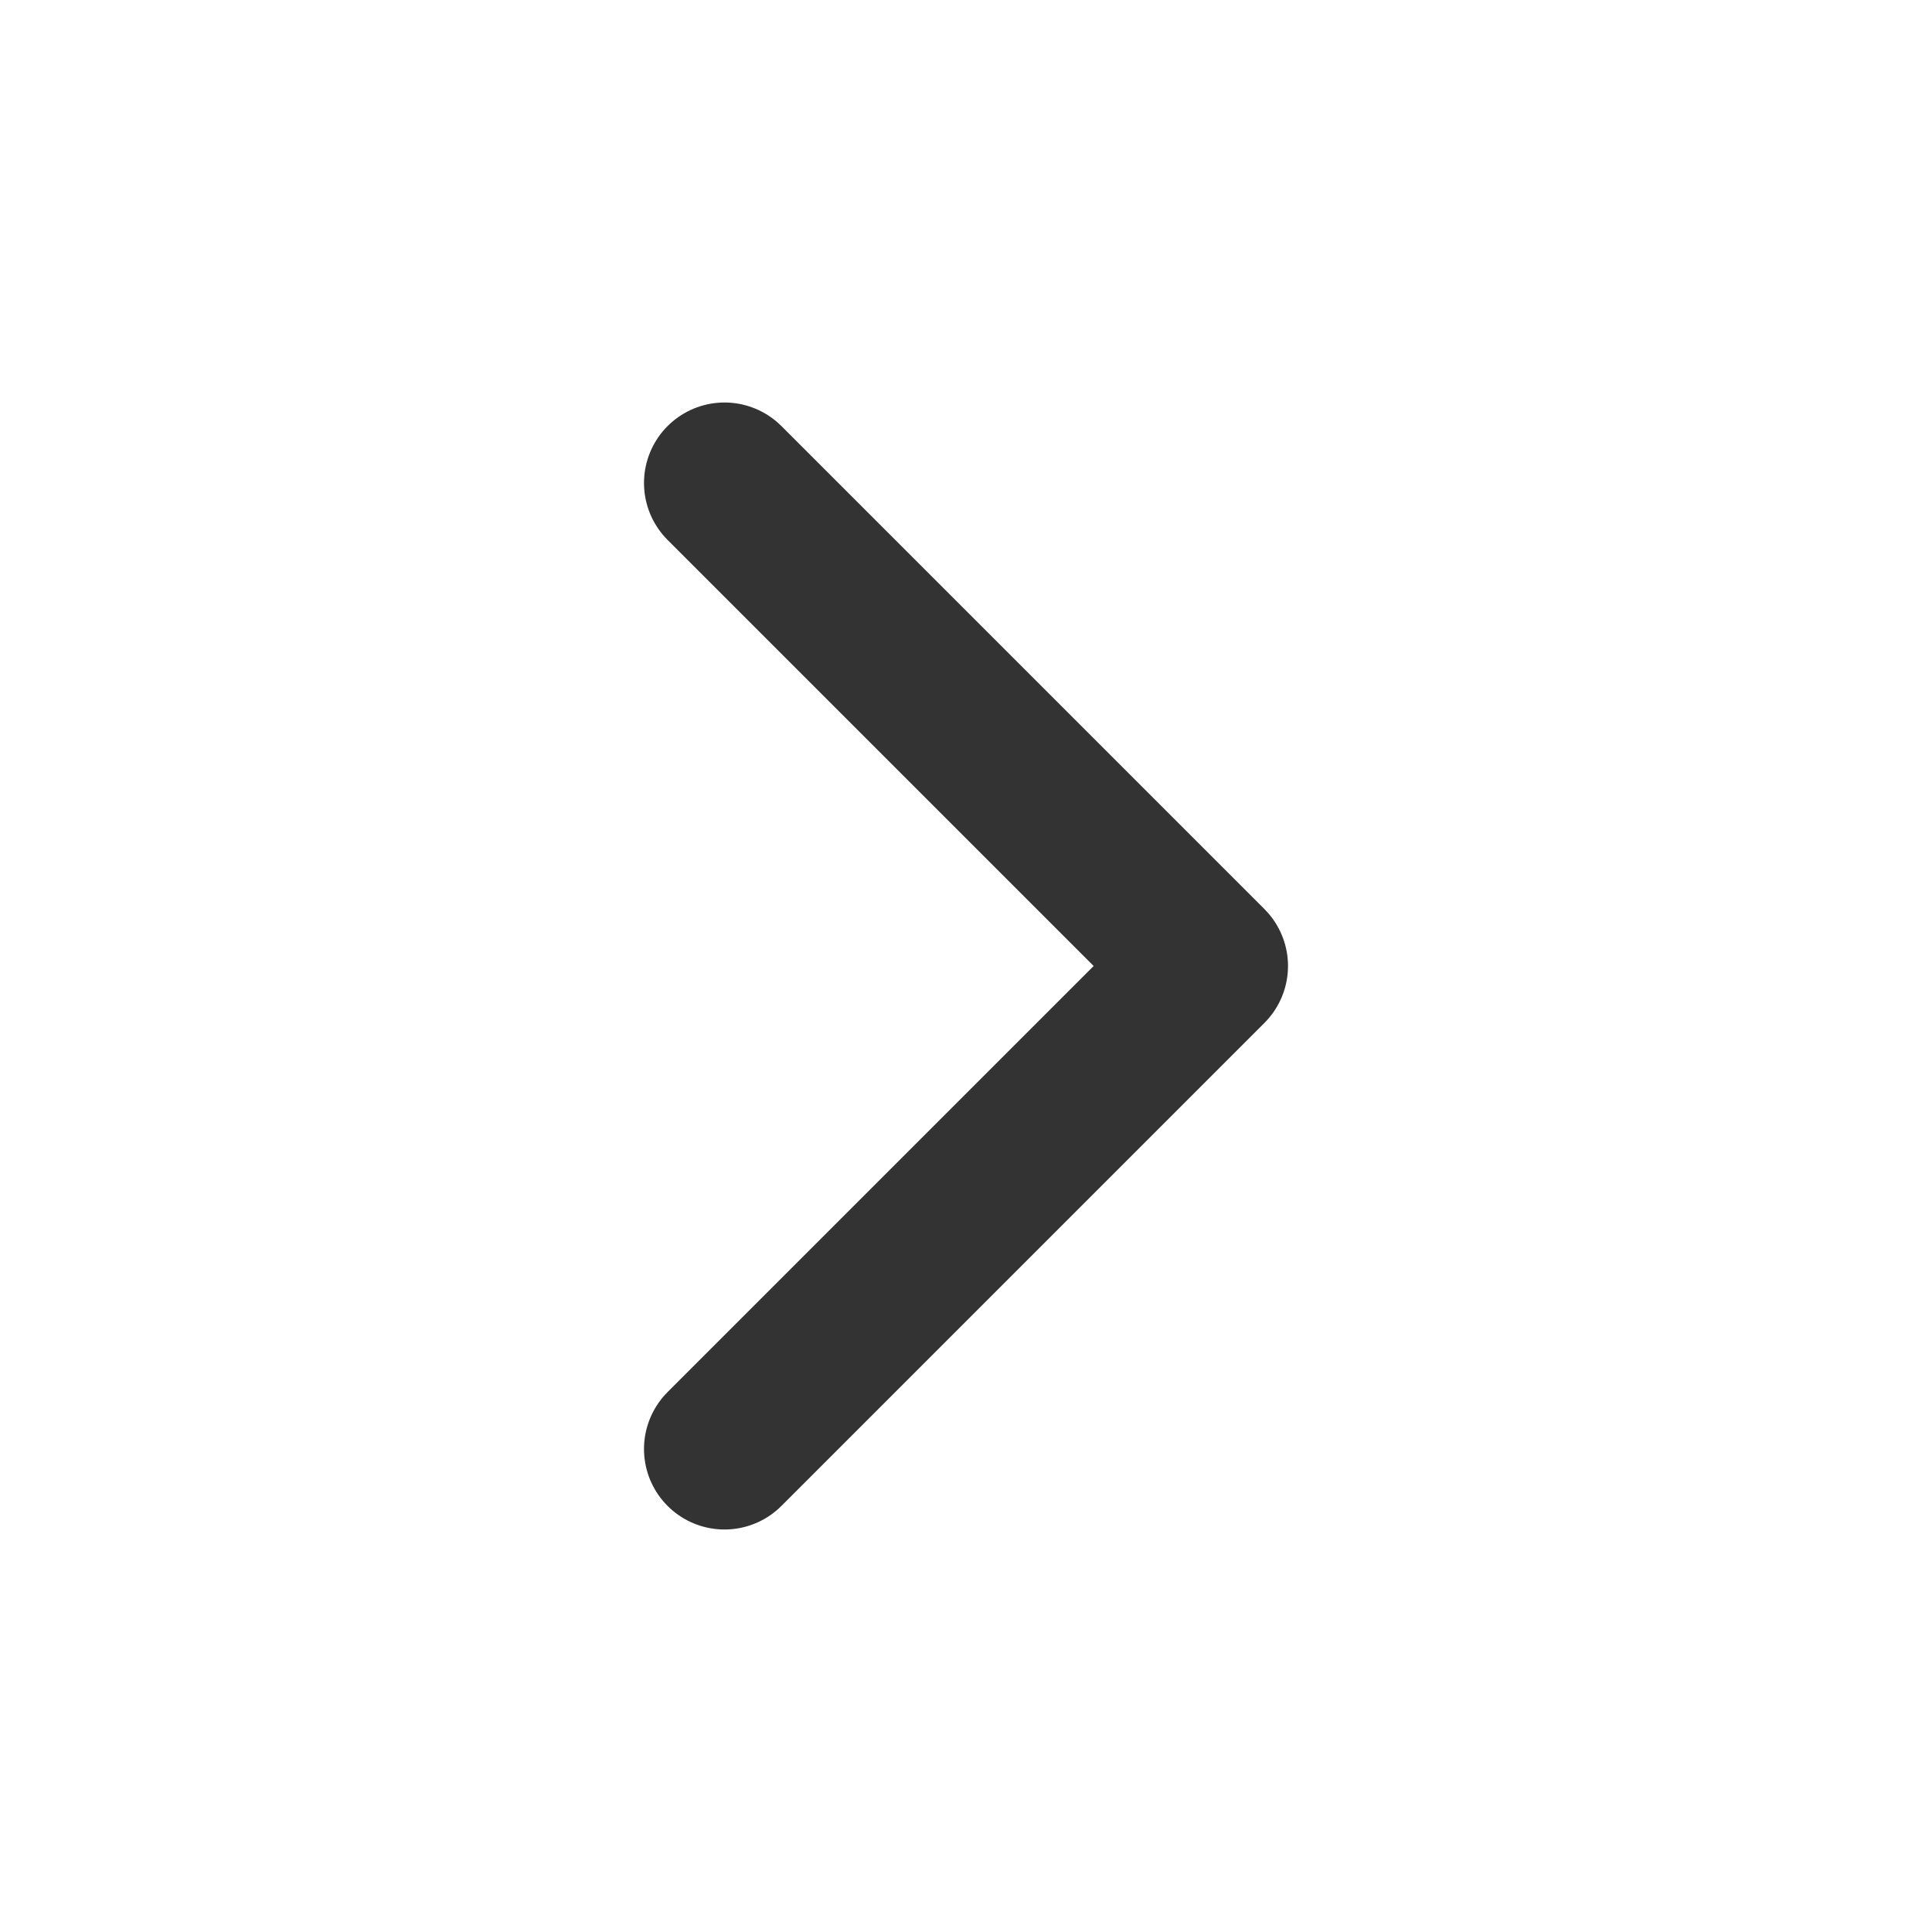
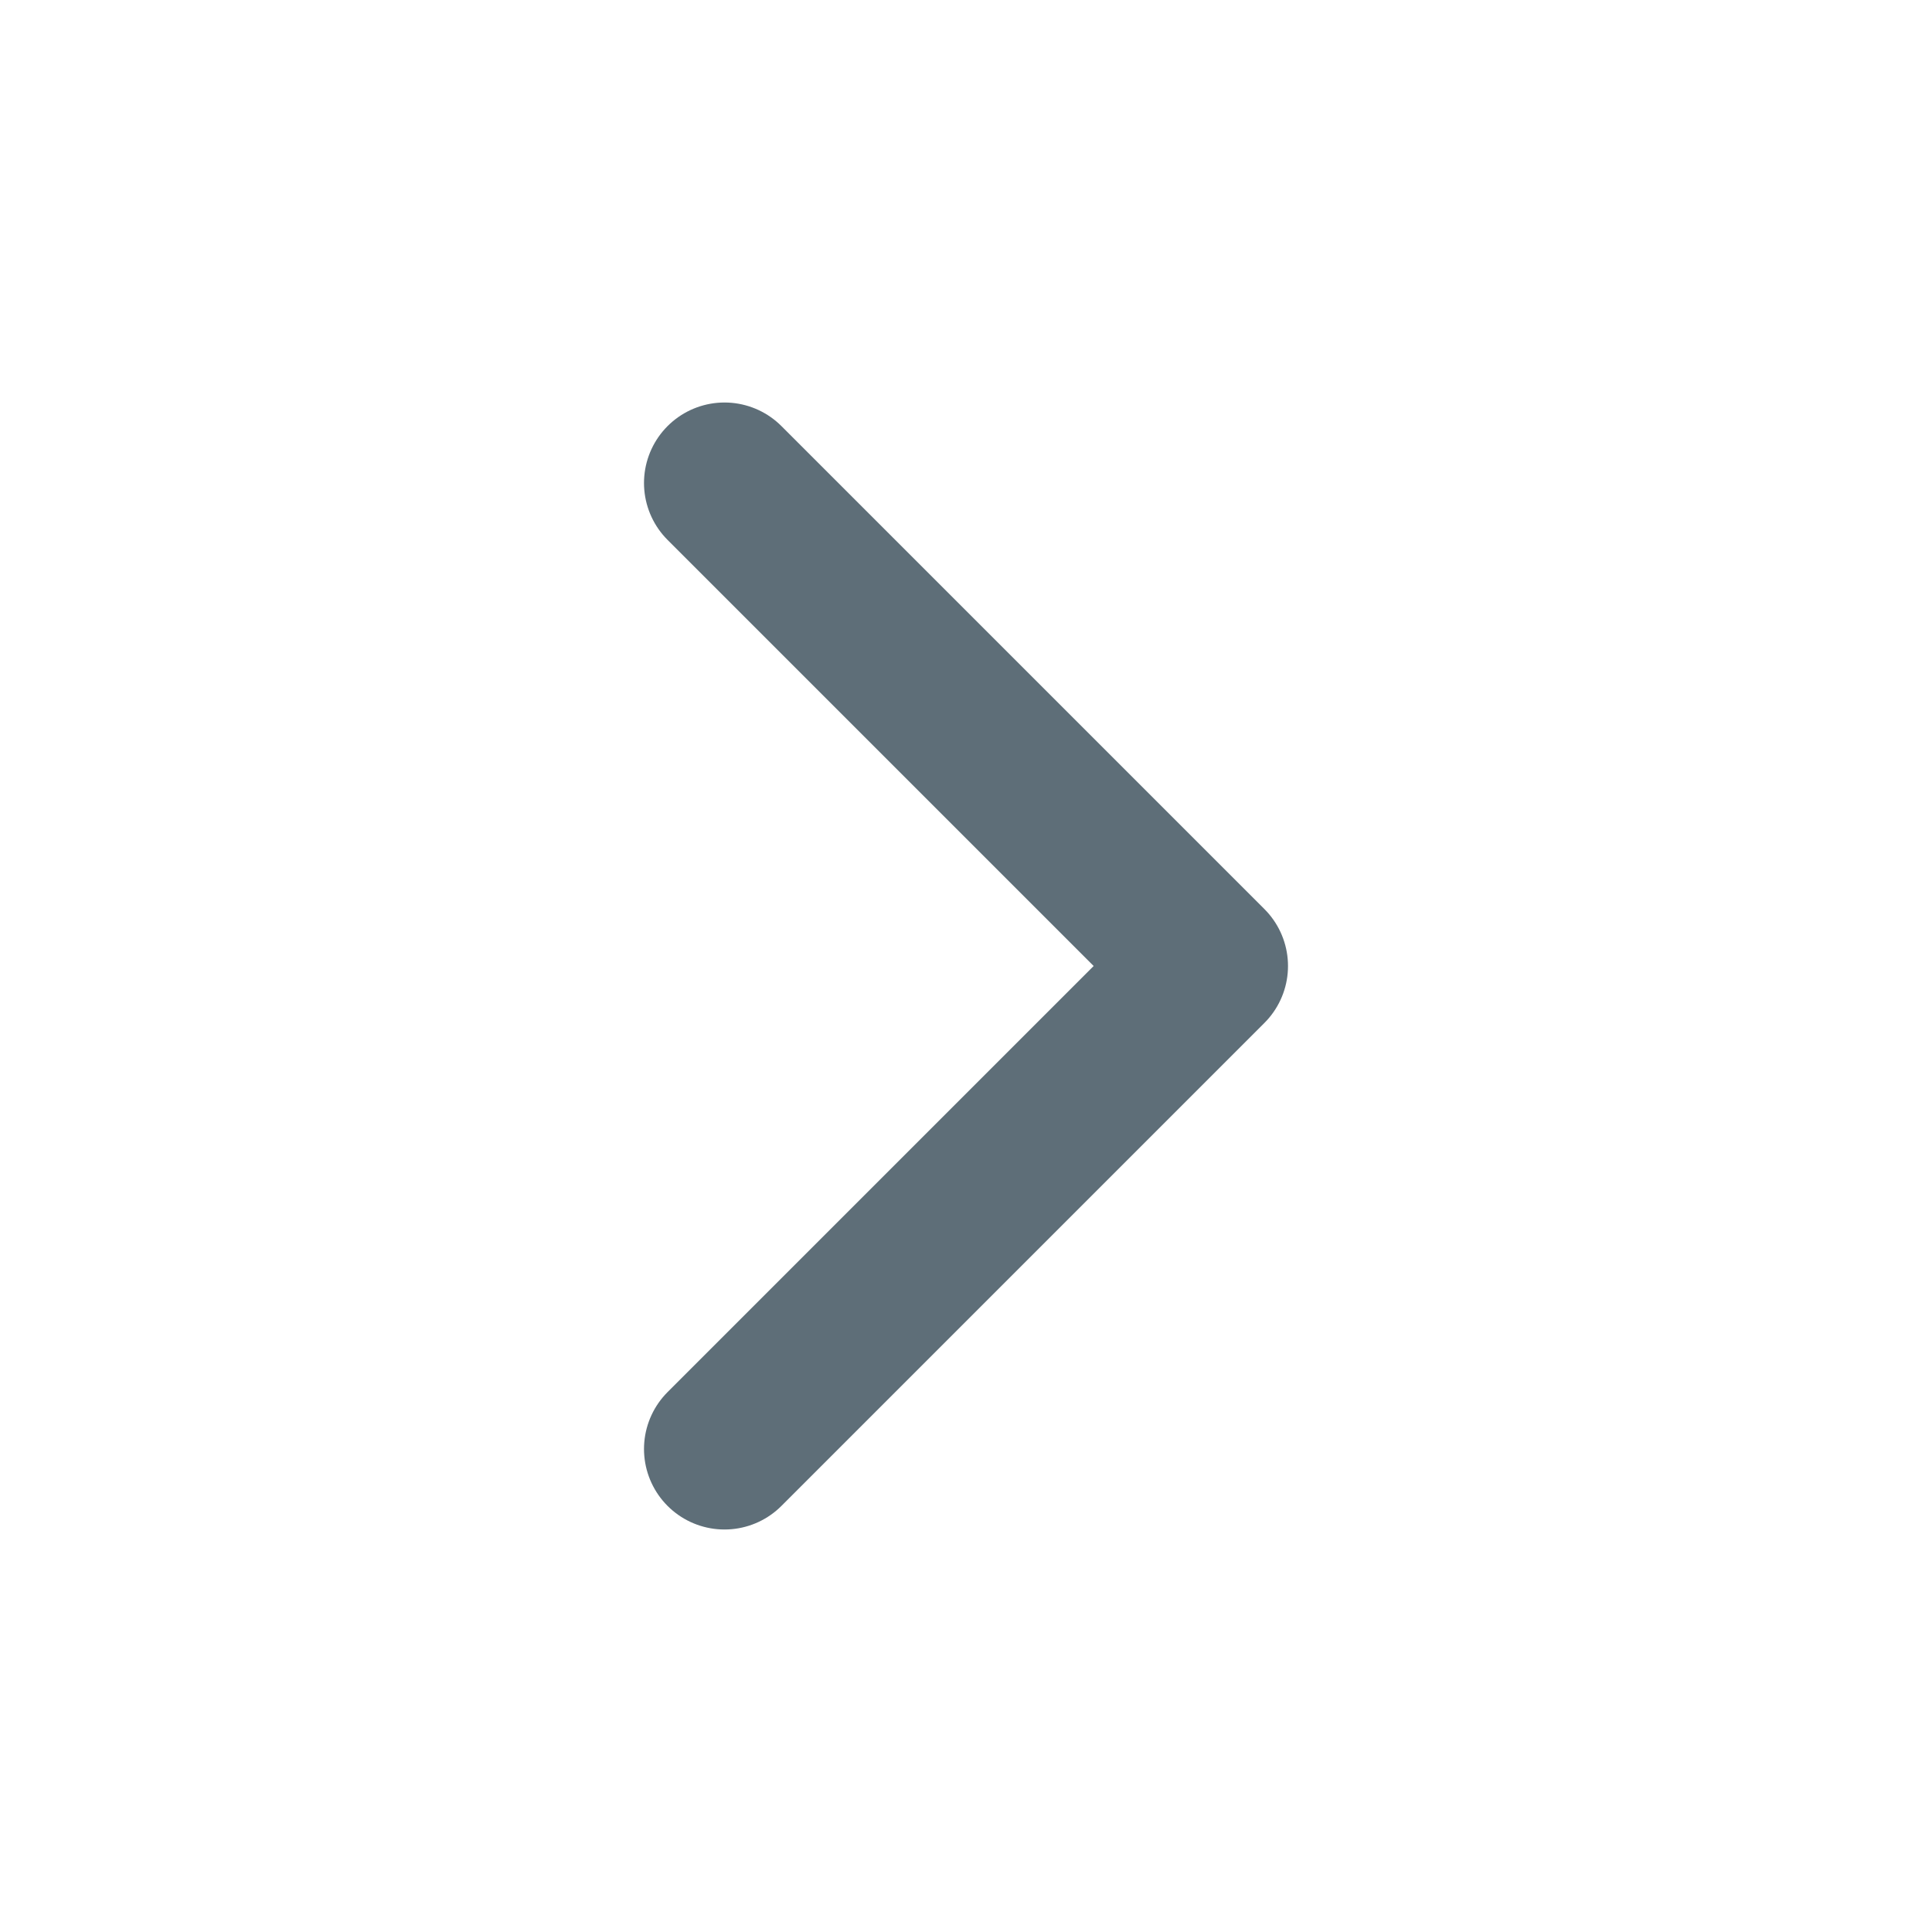
- <svg xmlns="http://www.w3.org/2000/svg" width="24" height="24" viewBox="0 0 24 24" fill="none" stroke="#333" stroke-width="2" stroke-linecap="round" stroke-linejoin="round" class="lucide lucide-chevron-right size-4 text-muted-foreground transition-transform group-hover:translate-x-0.5" aria-hidden="true">
+ <svg xmlns="http://www.w3.org/2000/svg" width="24" height="24" viewBox="0 0 24 24" fill="none" stroke="#5e6e78" stroke-width="2" stroke-linecap="round" stroke-linejoin="round" class="lucide lucide-chevron-right size-4 text-muted-foreground transition-transform group-hover:translate-x-0.5" aria-hidden="true">
  <path d="m9 18 6-6-6-6" />
</svg>
